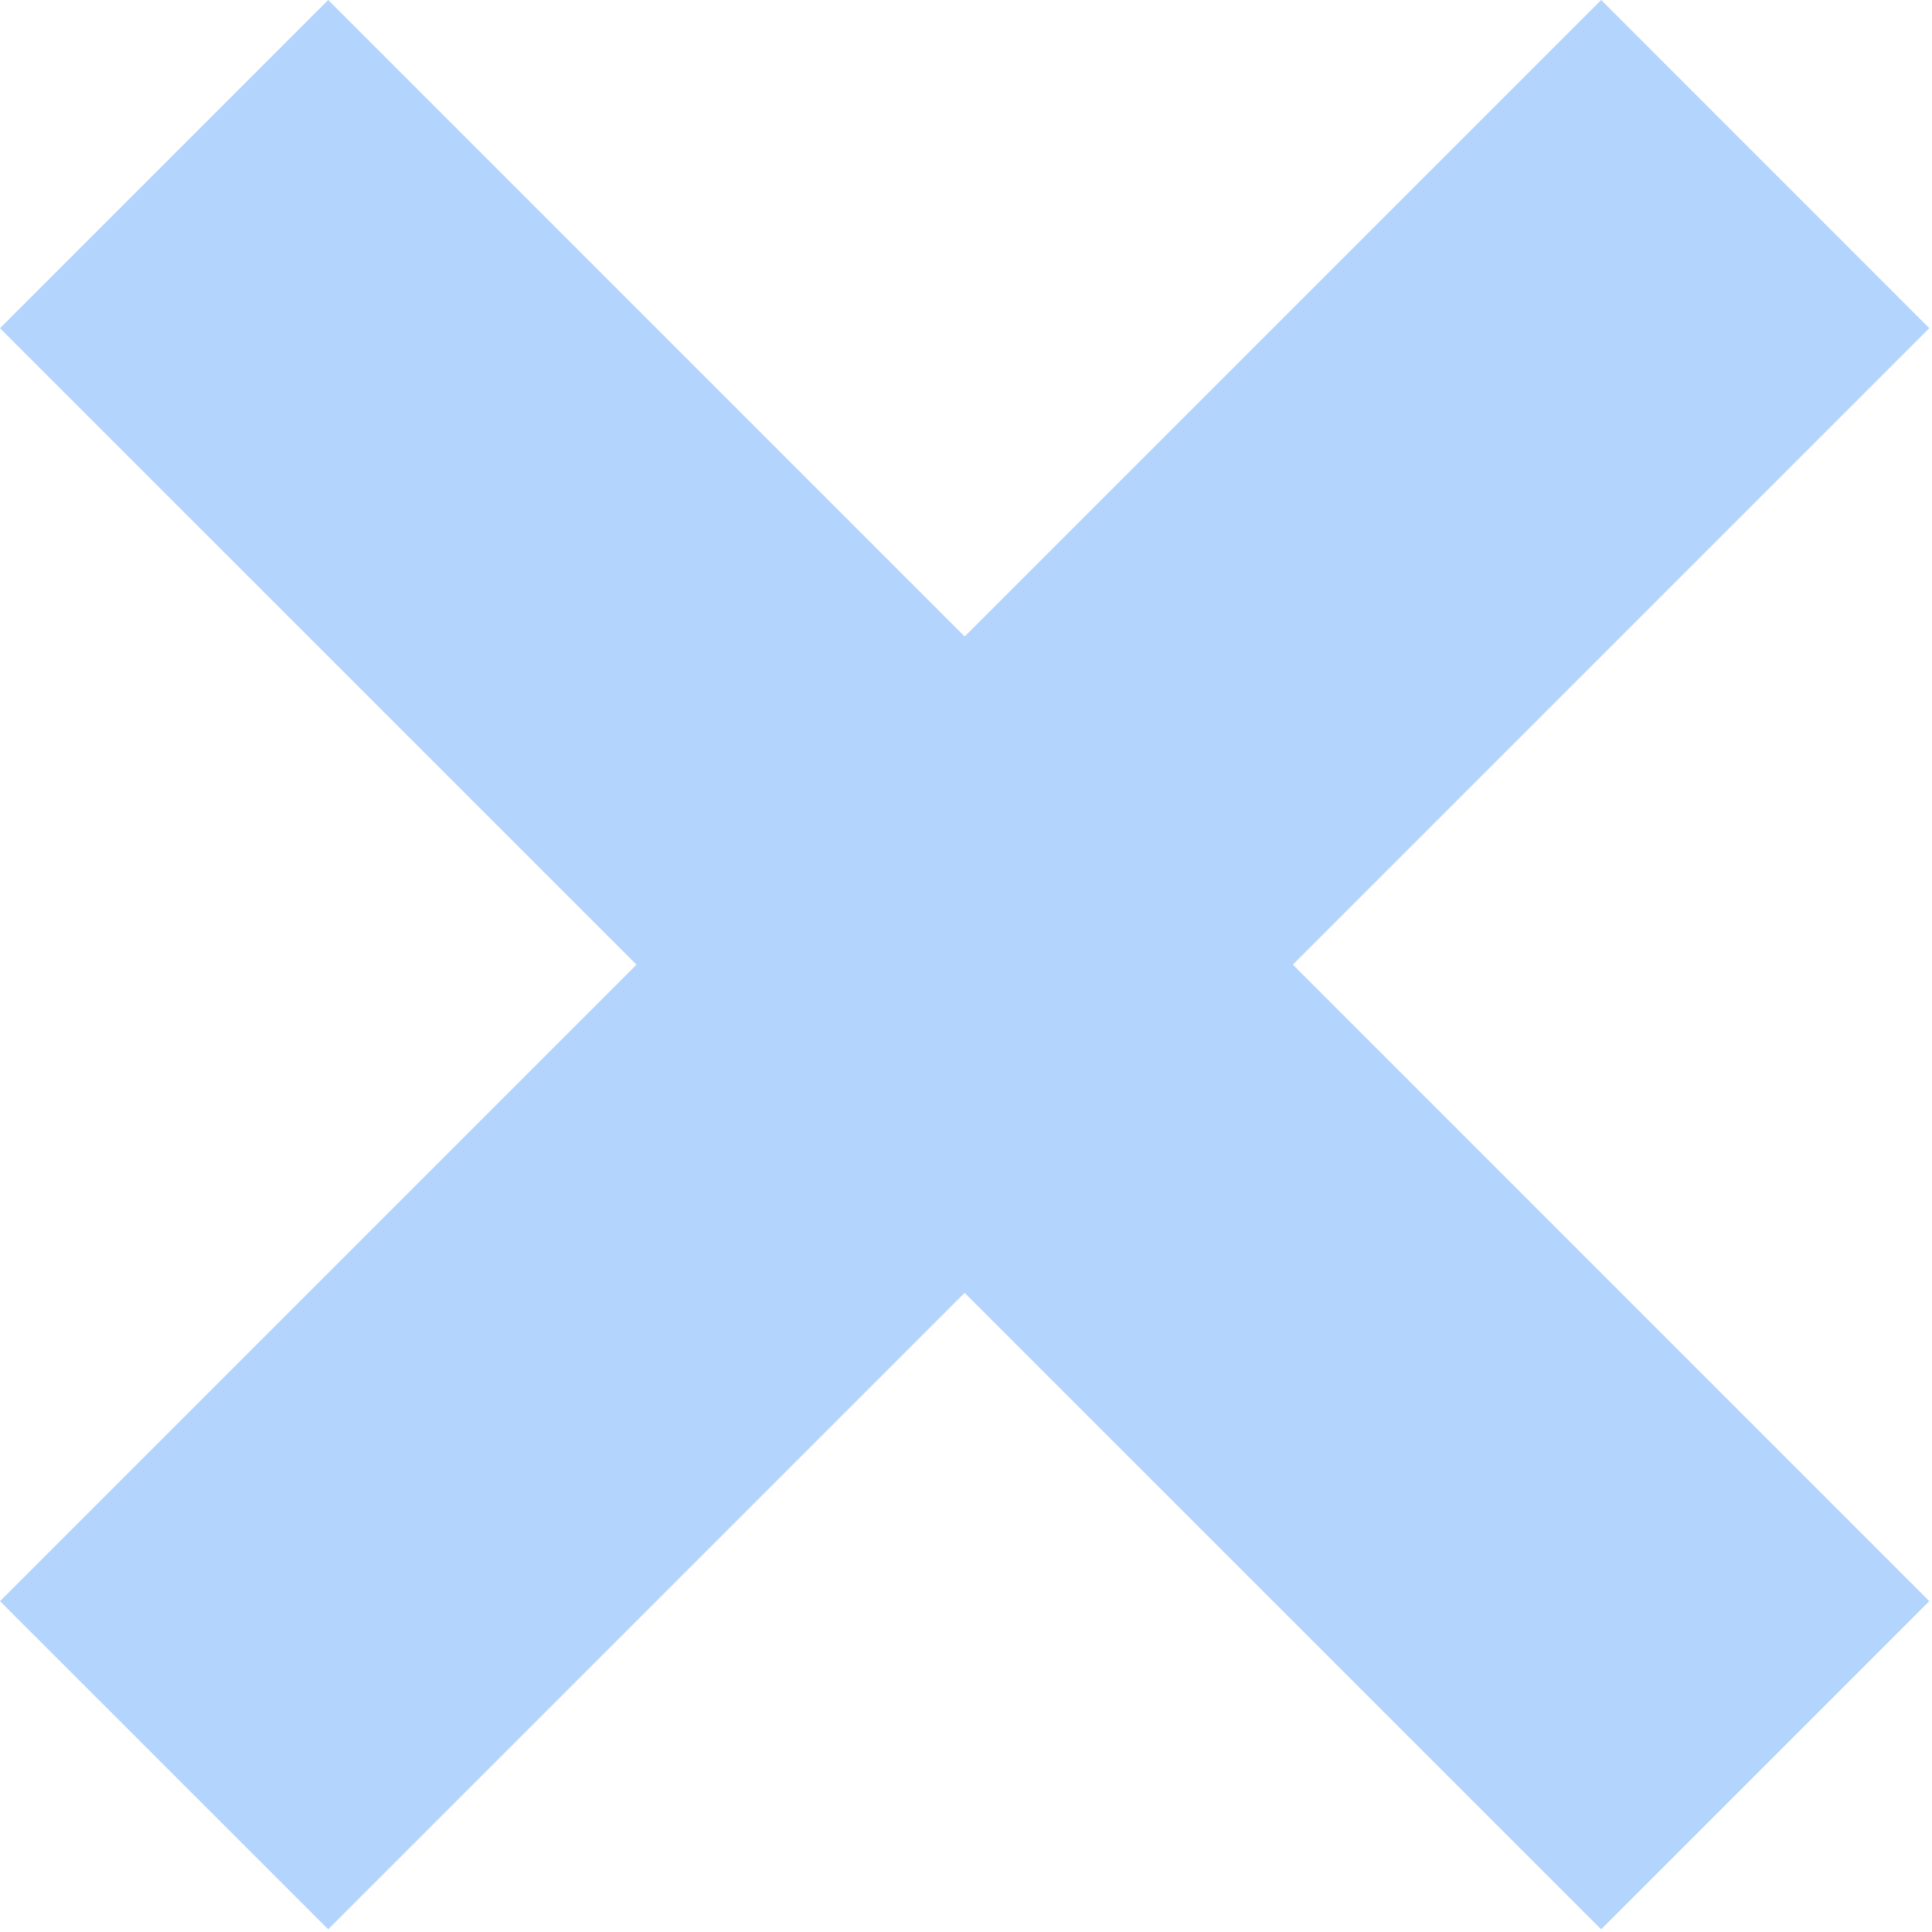
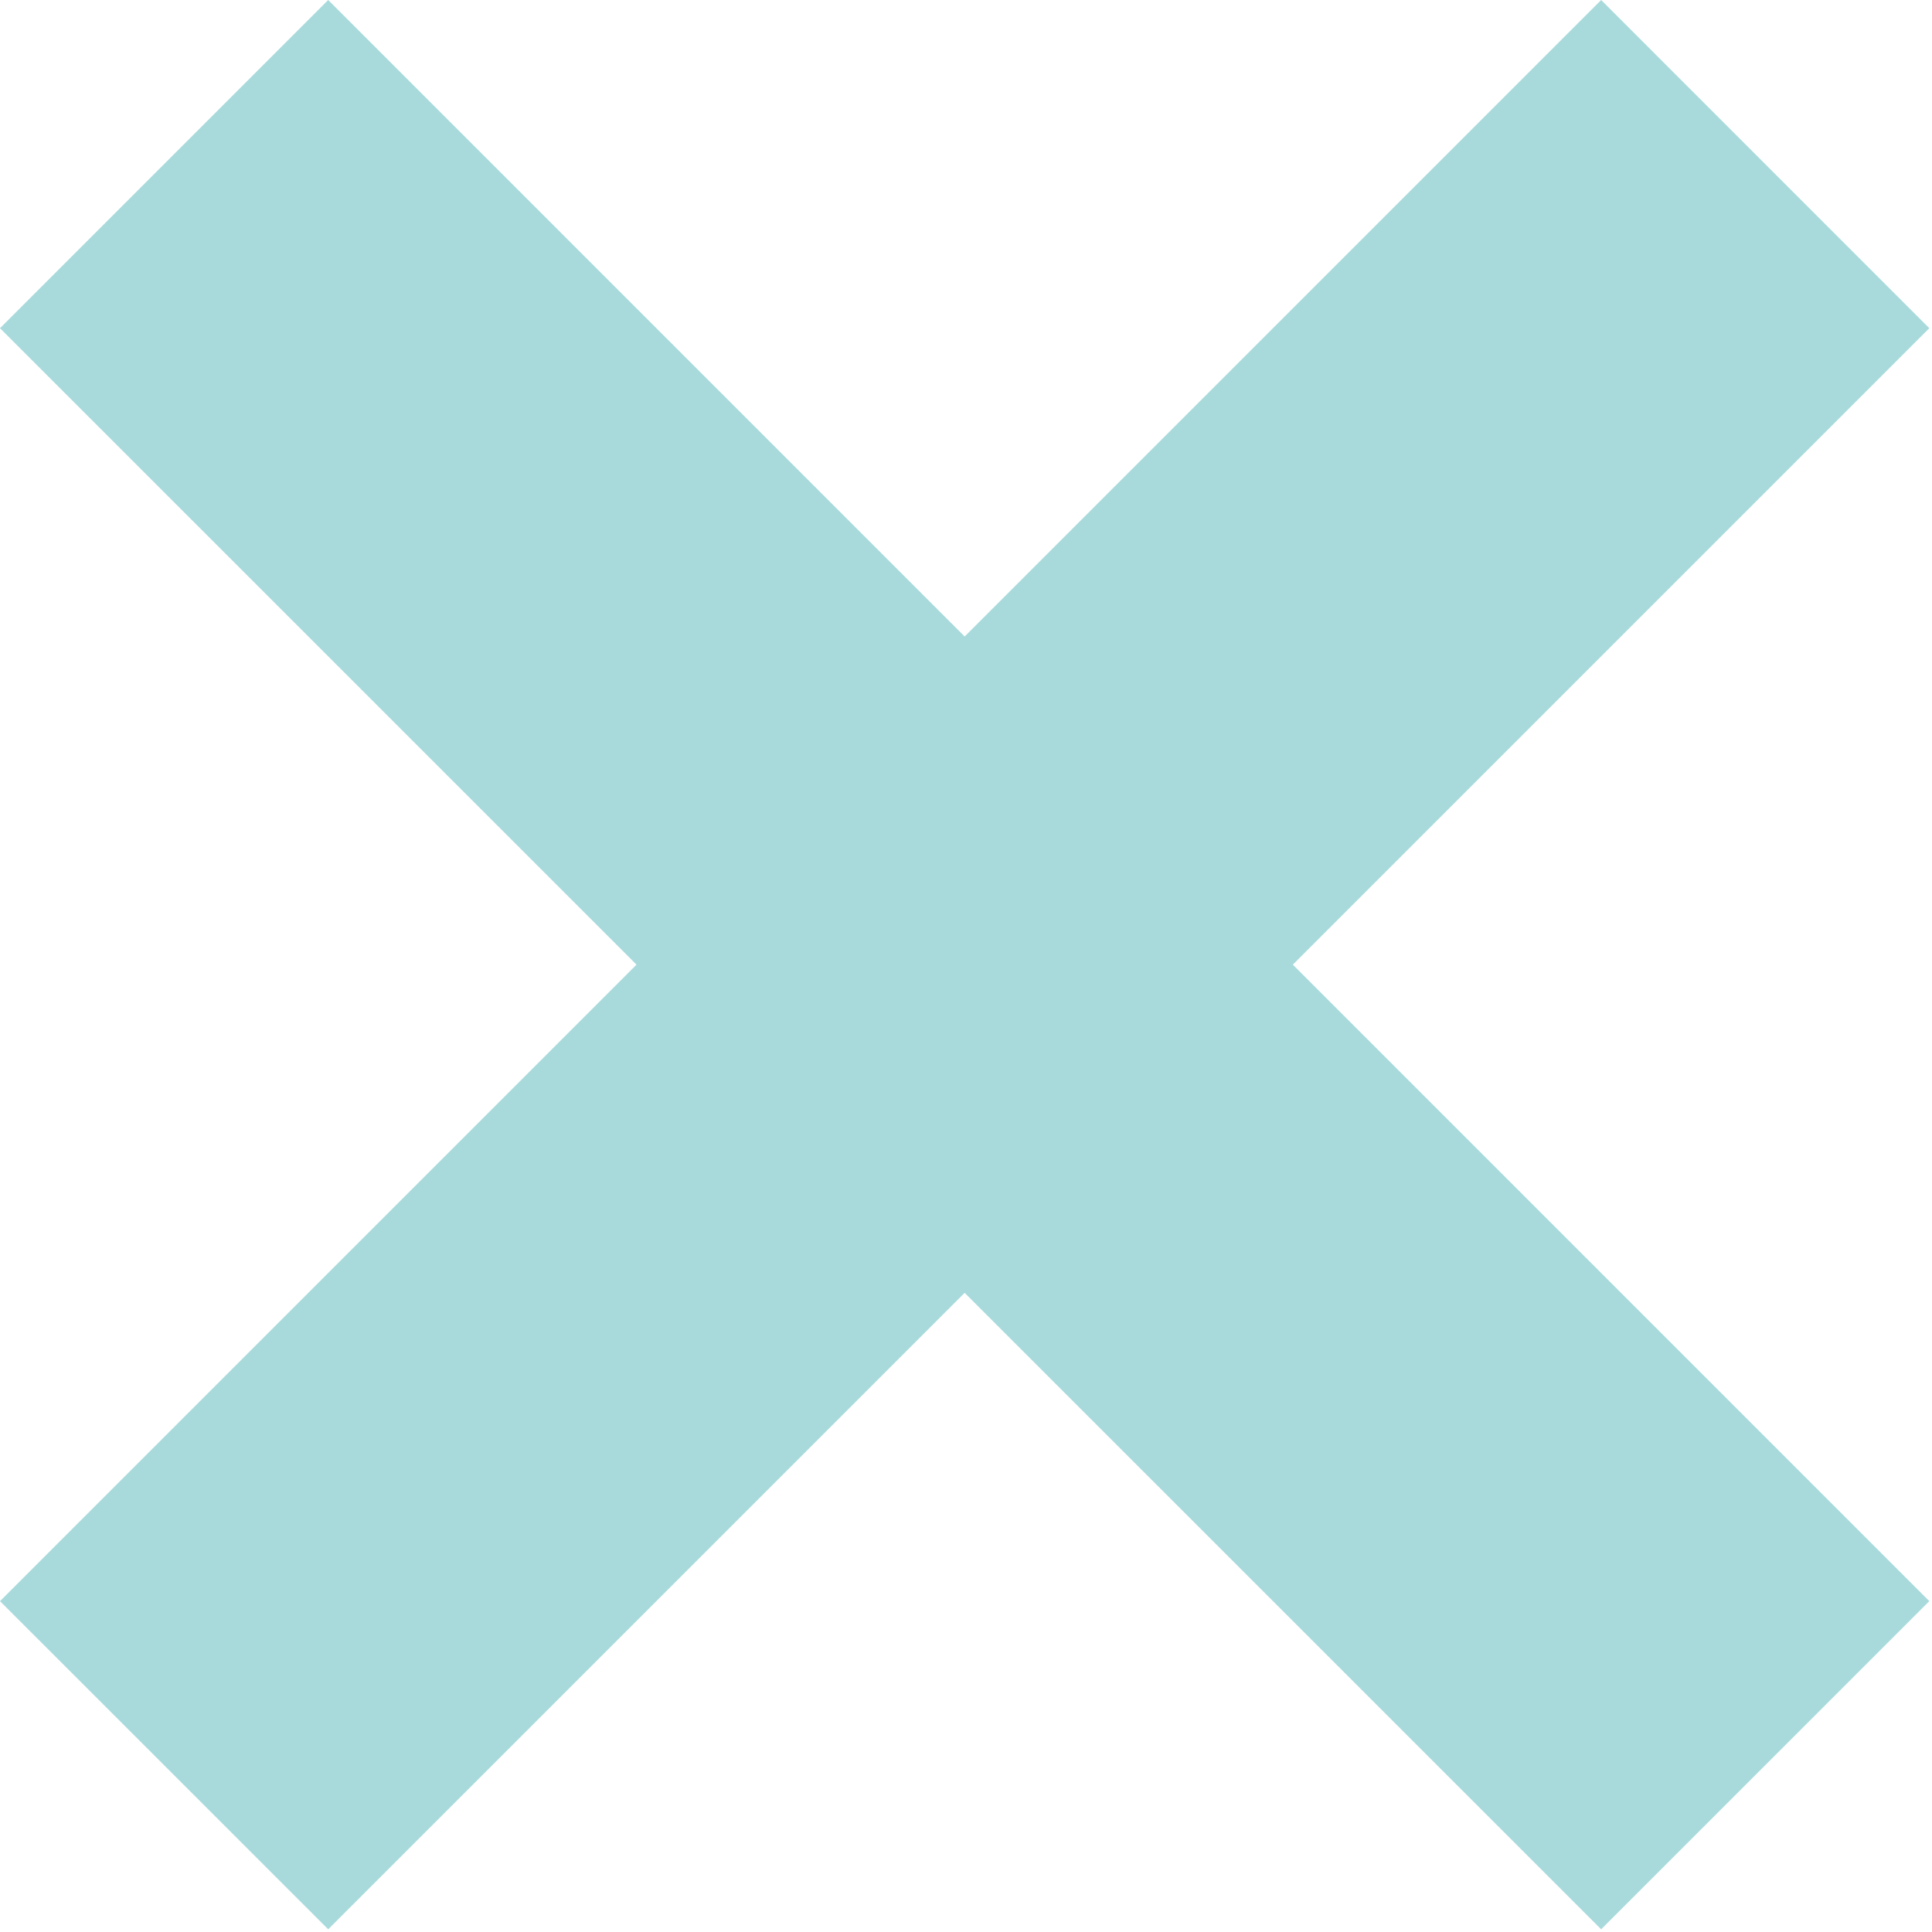
- <svg xmlns="http://www.w3.org/2000/svg" fill-rule="evenodd" clip-rule="evenodd" fill="#b3d4fc" width="40" height="40">
+ <svg xmlns="http://www.w3.org/2000/svg" fill-rule="evenodd" clip-rule="evenodd" fill="#a8dadc" width="40" height="40">
  <path fill-rule="nonzero" d="M0 33.15l6.795 6.794 13.177-13.177L33.15 39.944l6.794-6.794-13.177-13.178L39.944 6.795 33.15 0 19.972 13.178 6.795 0 0 6.795l13.178 13.177z" />
</svg>
